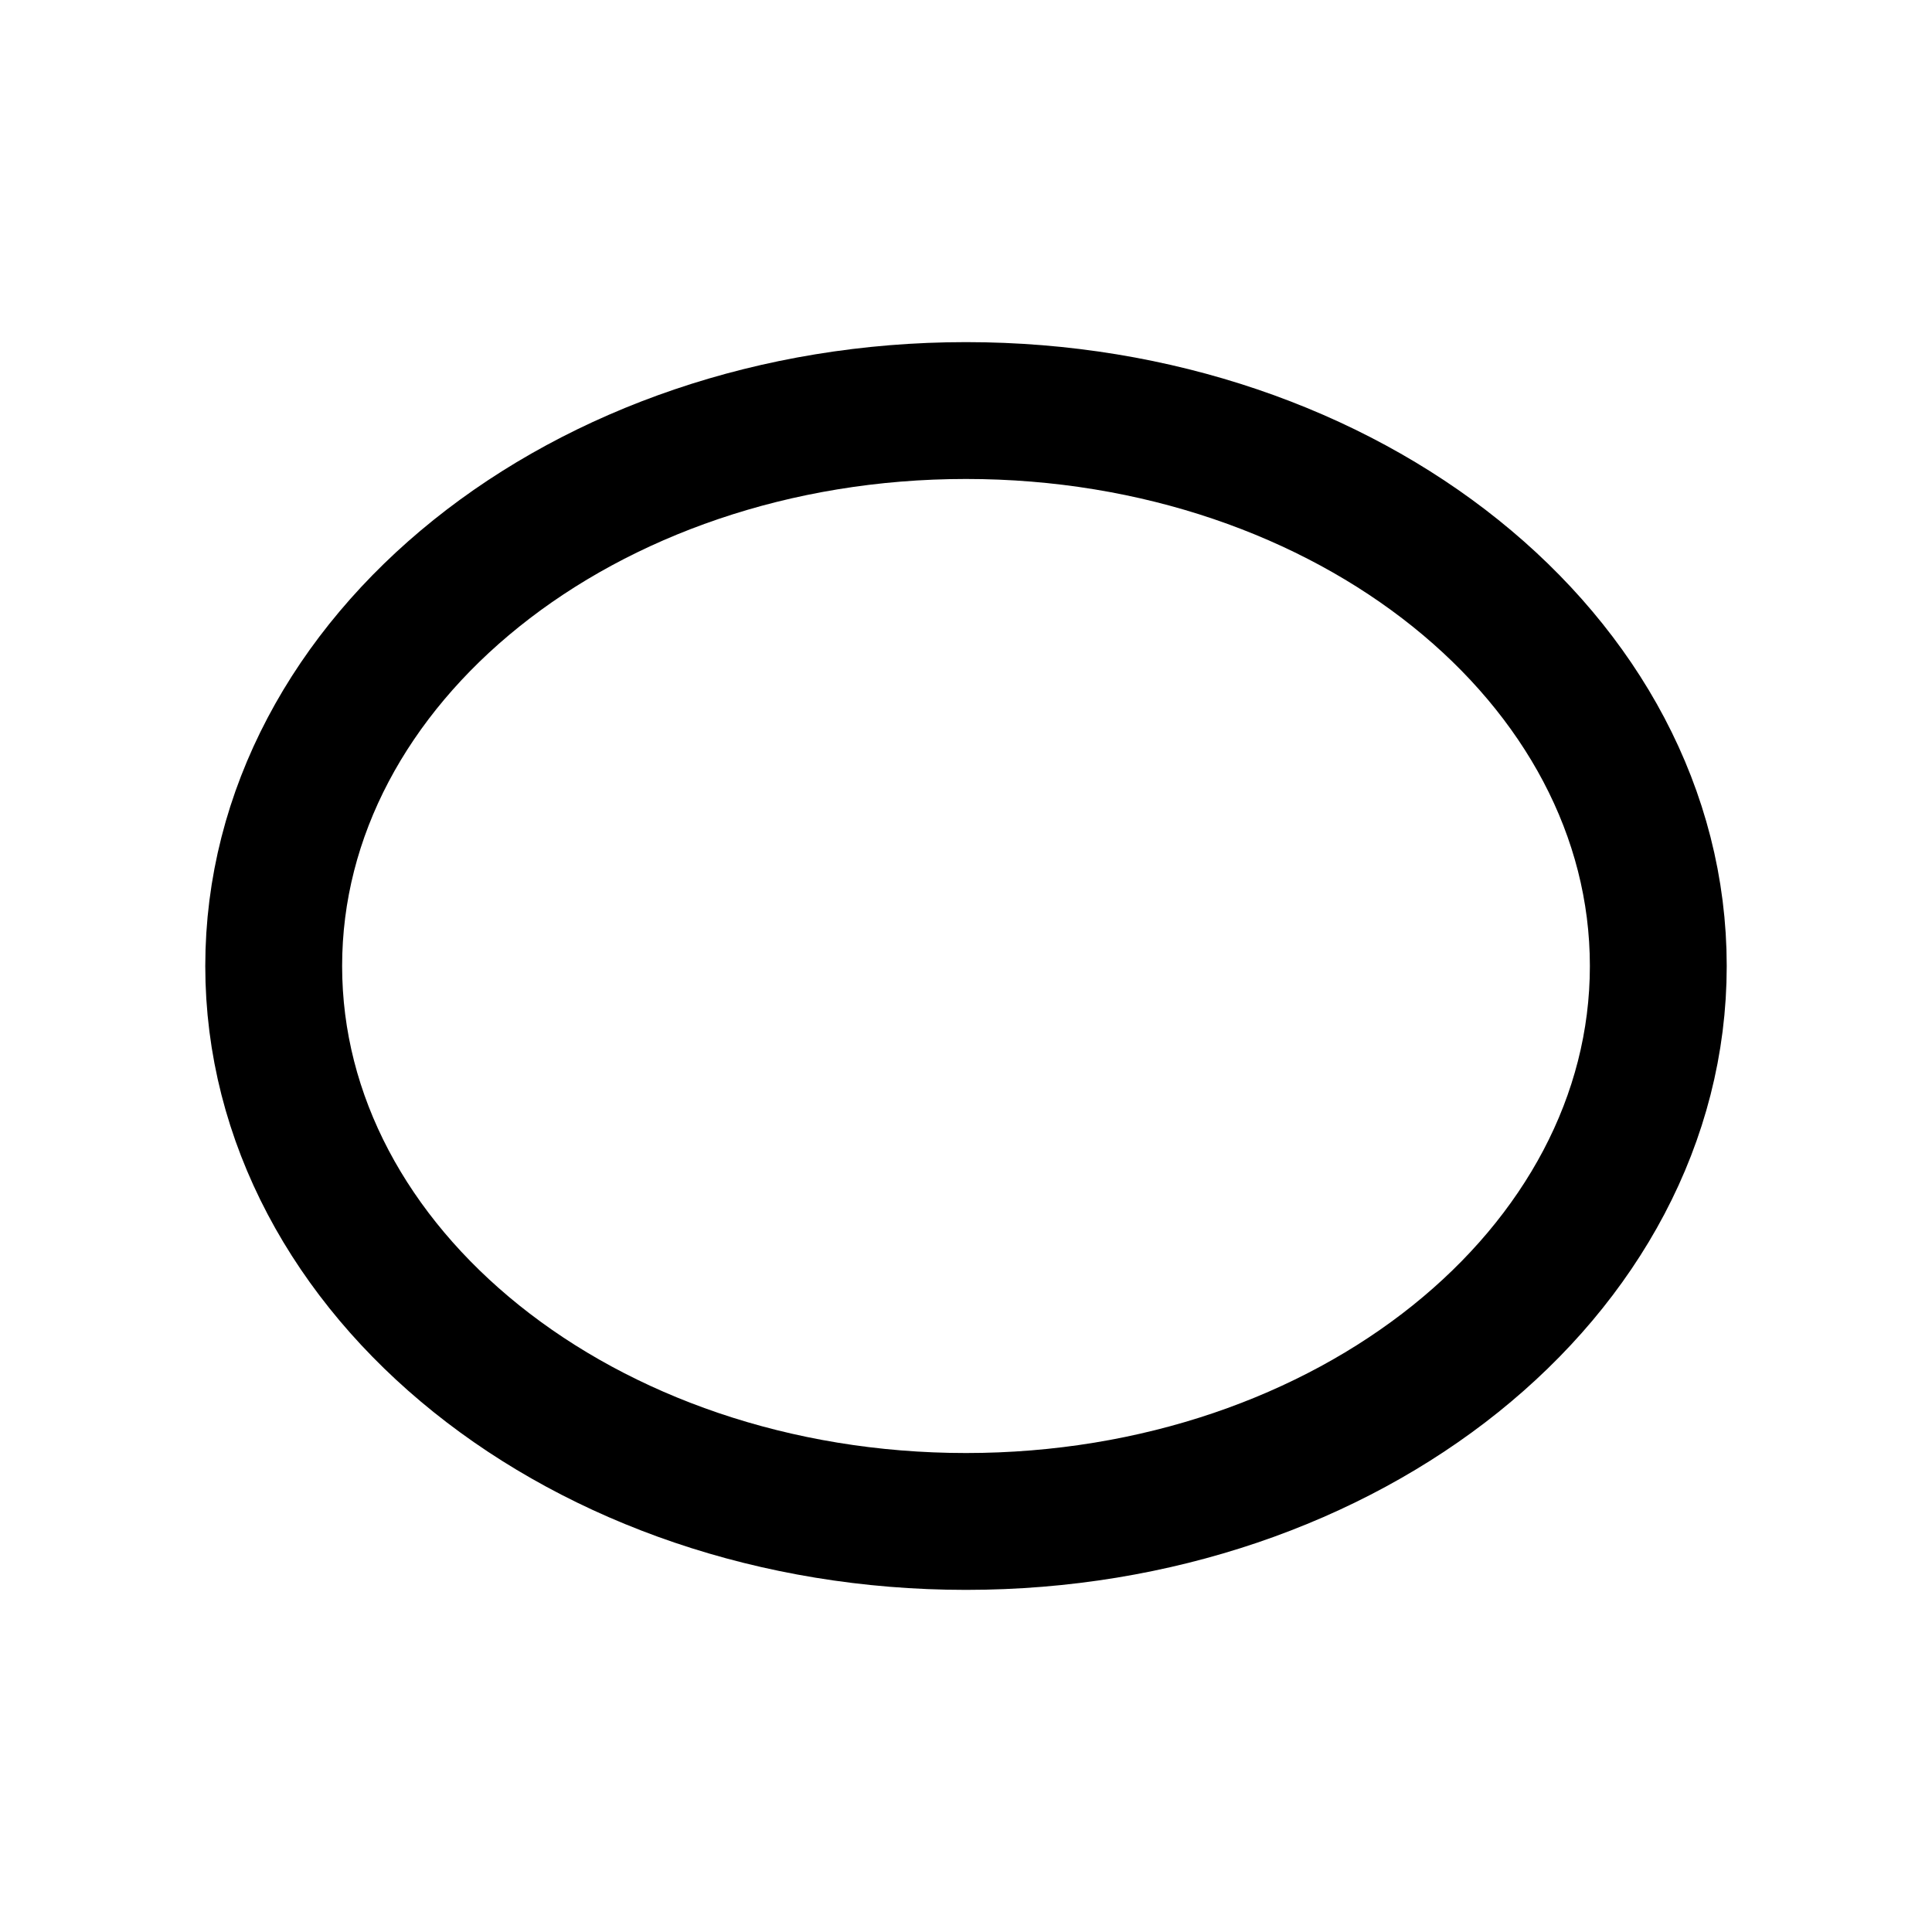
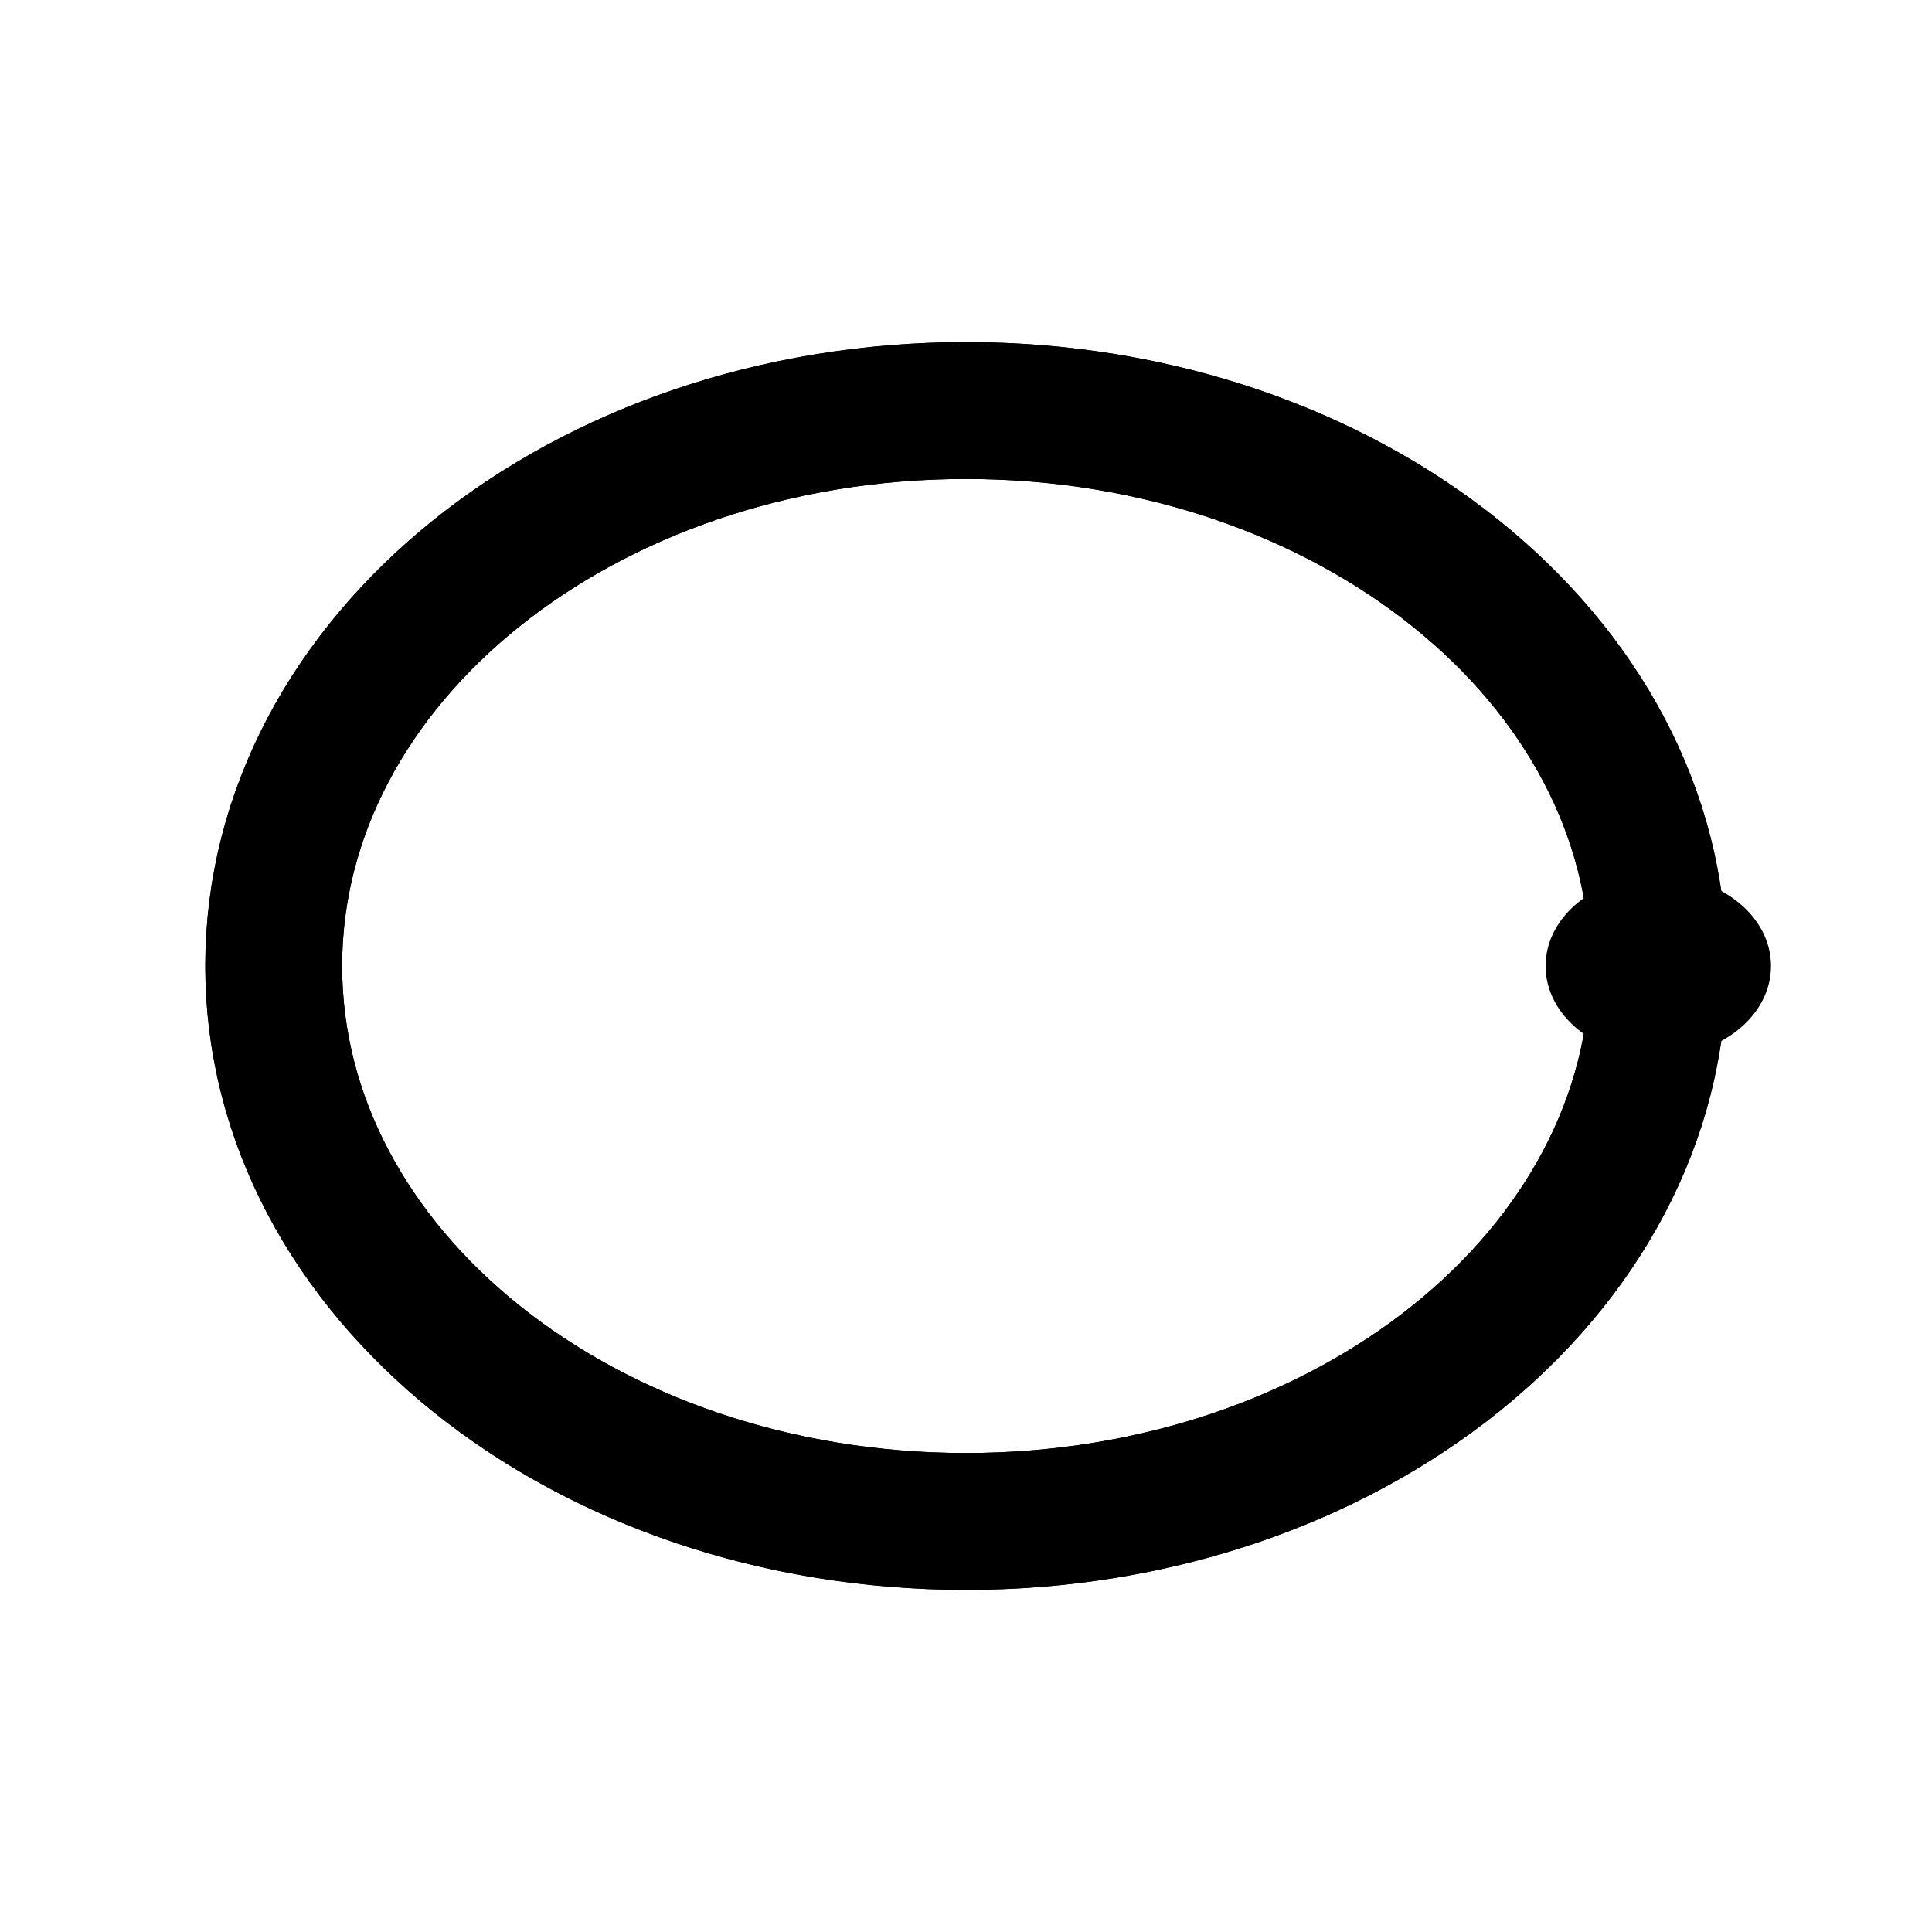
<svg xmlns="http://www.w3.org/2000/svg" width="24" height="24" viewBox="0 0 24 24" fill="none" stroke="currentColor" stroke-width="1.7" stroke-linecap="round" stroke-linejoin="round">
-   <ellipse cx="12" cy="12" rx="8.6" ry="6.9" />
+   <g>
+     <ellipse cx="12" cy="12" rx="8.6" ry="6.9" />
+     <ellipse cx="12" cy="12" rx="8.6" ry="6.9" />
+     <g transform="translate(12 12) scale(1 .8023) translate(-12 -12)">
+       <g>
+         <circle cx="20.6" cy="12" r="1.4" style="stroke:none" fill="currentColor" stroke="none" />
+       </g>
+     </g>
+   </g>
</svg>
